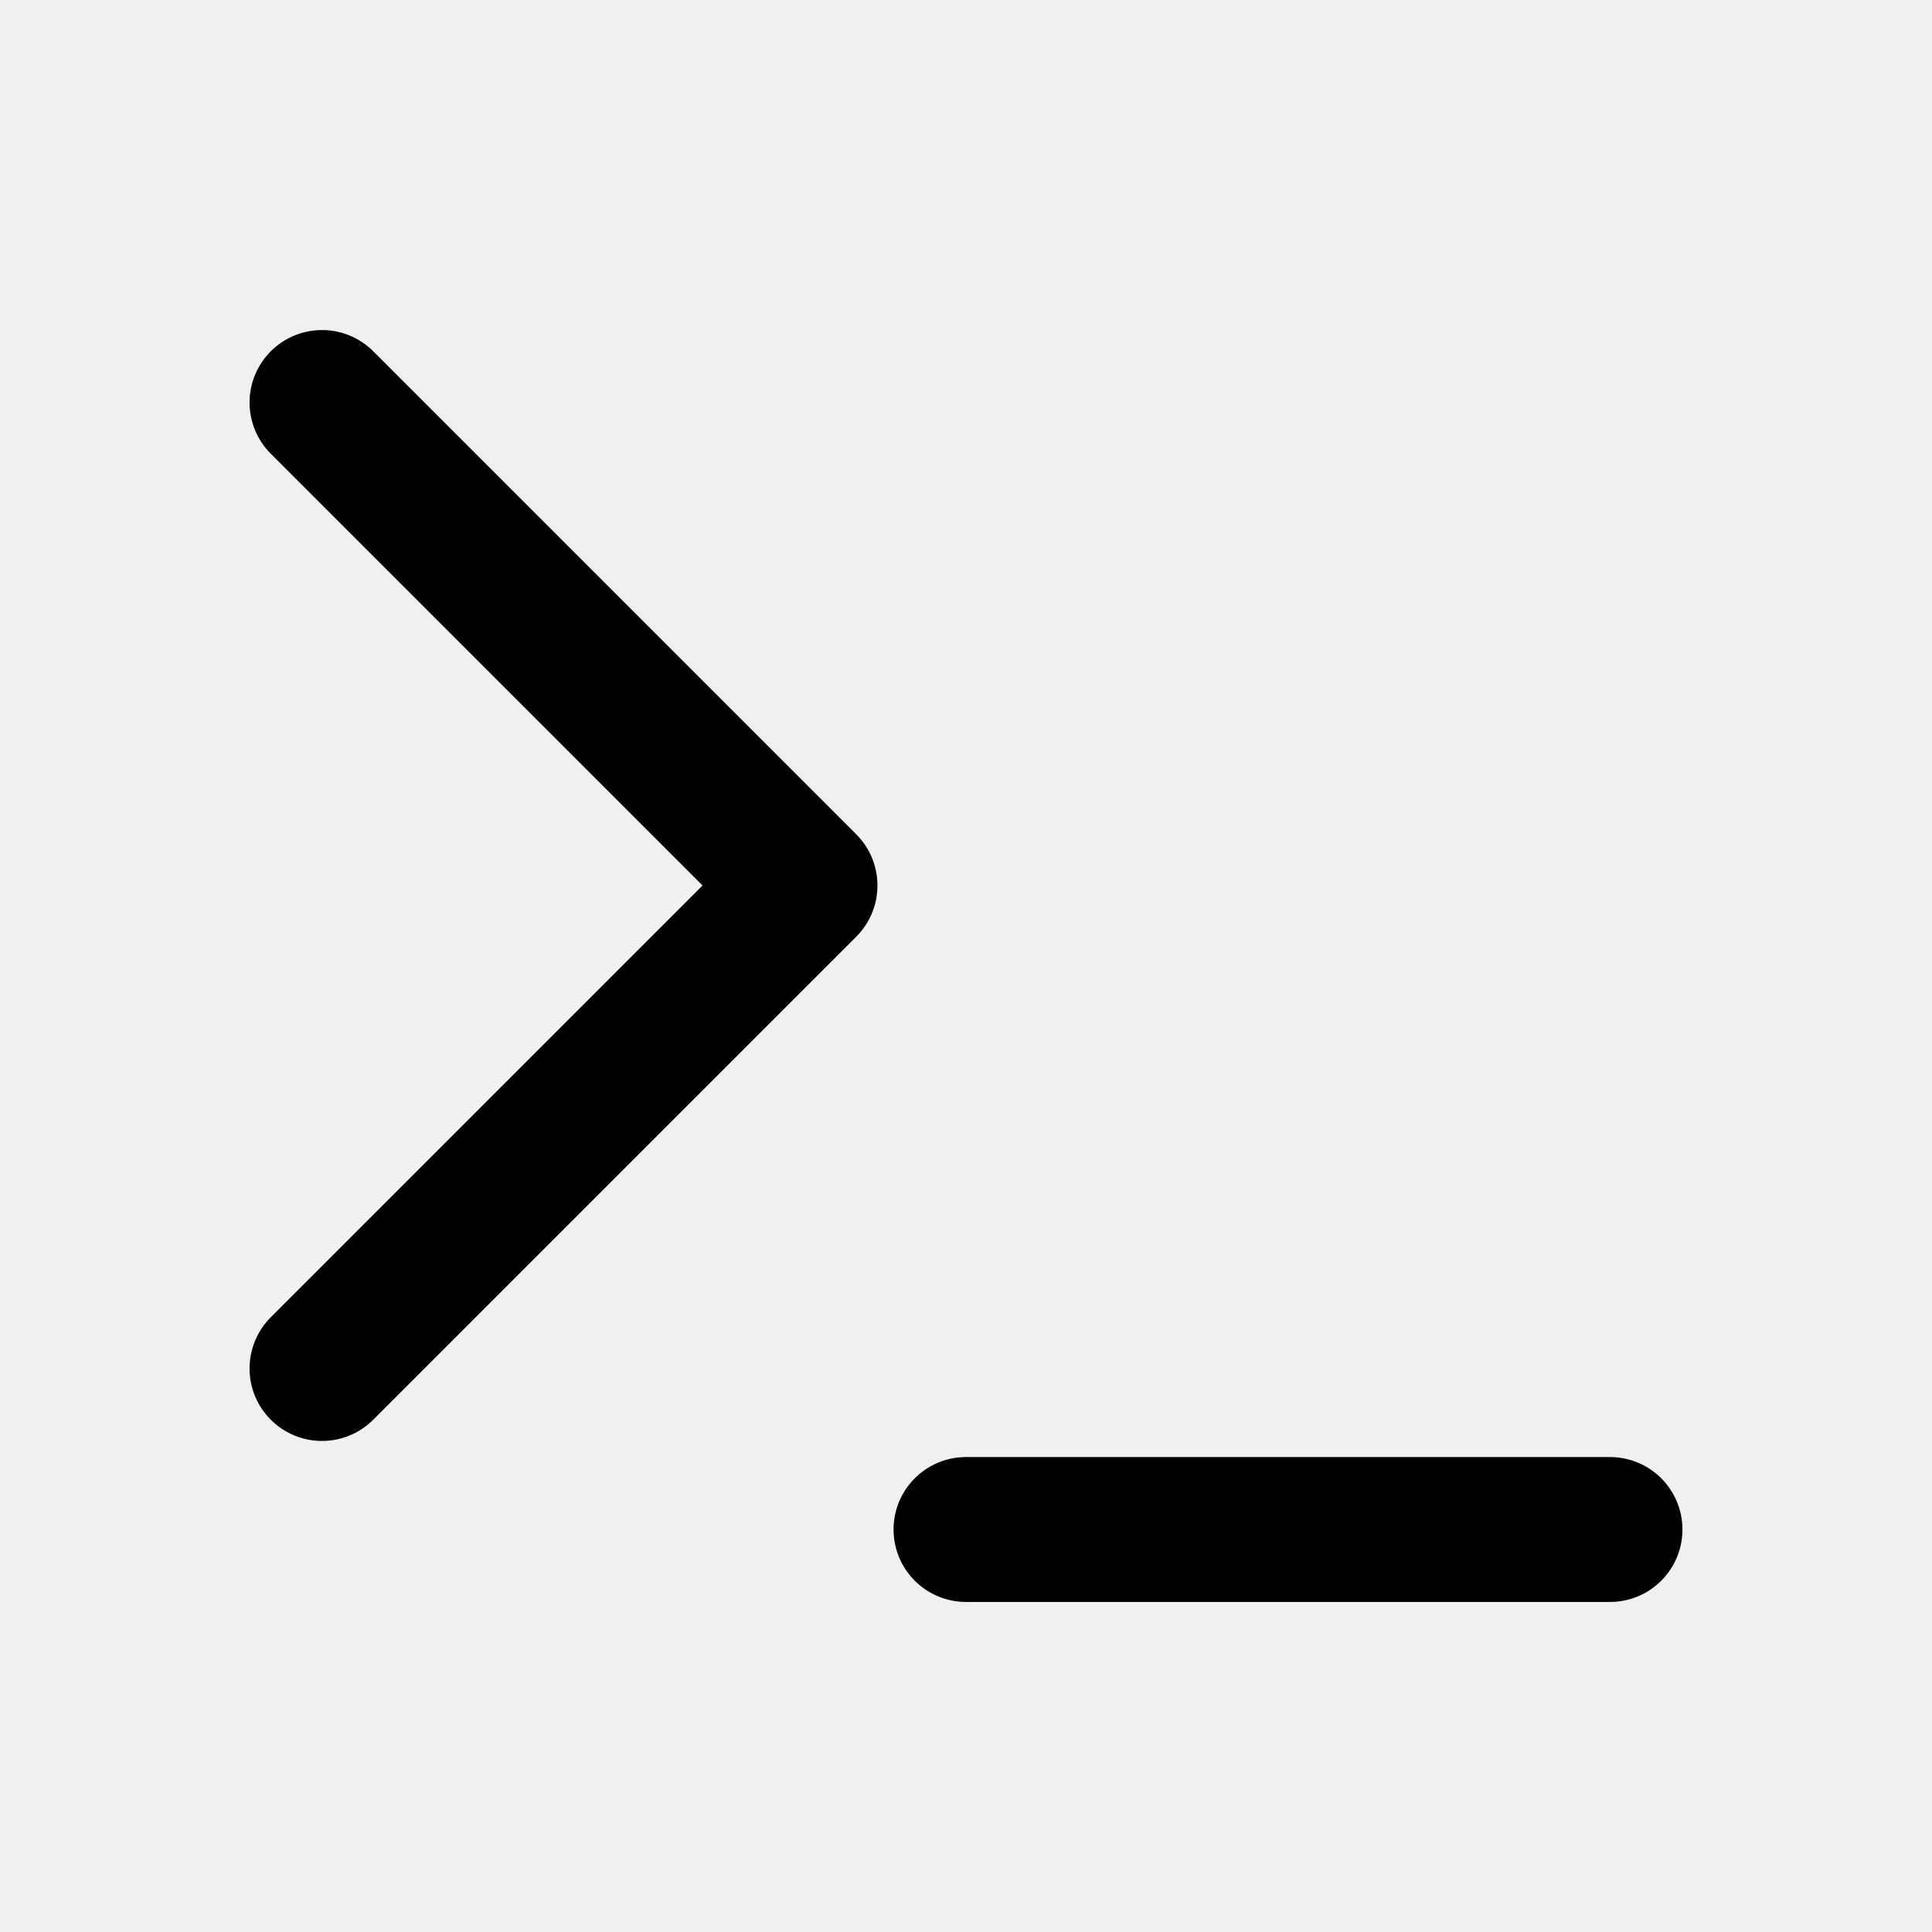
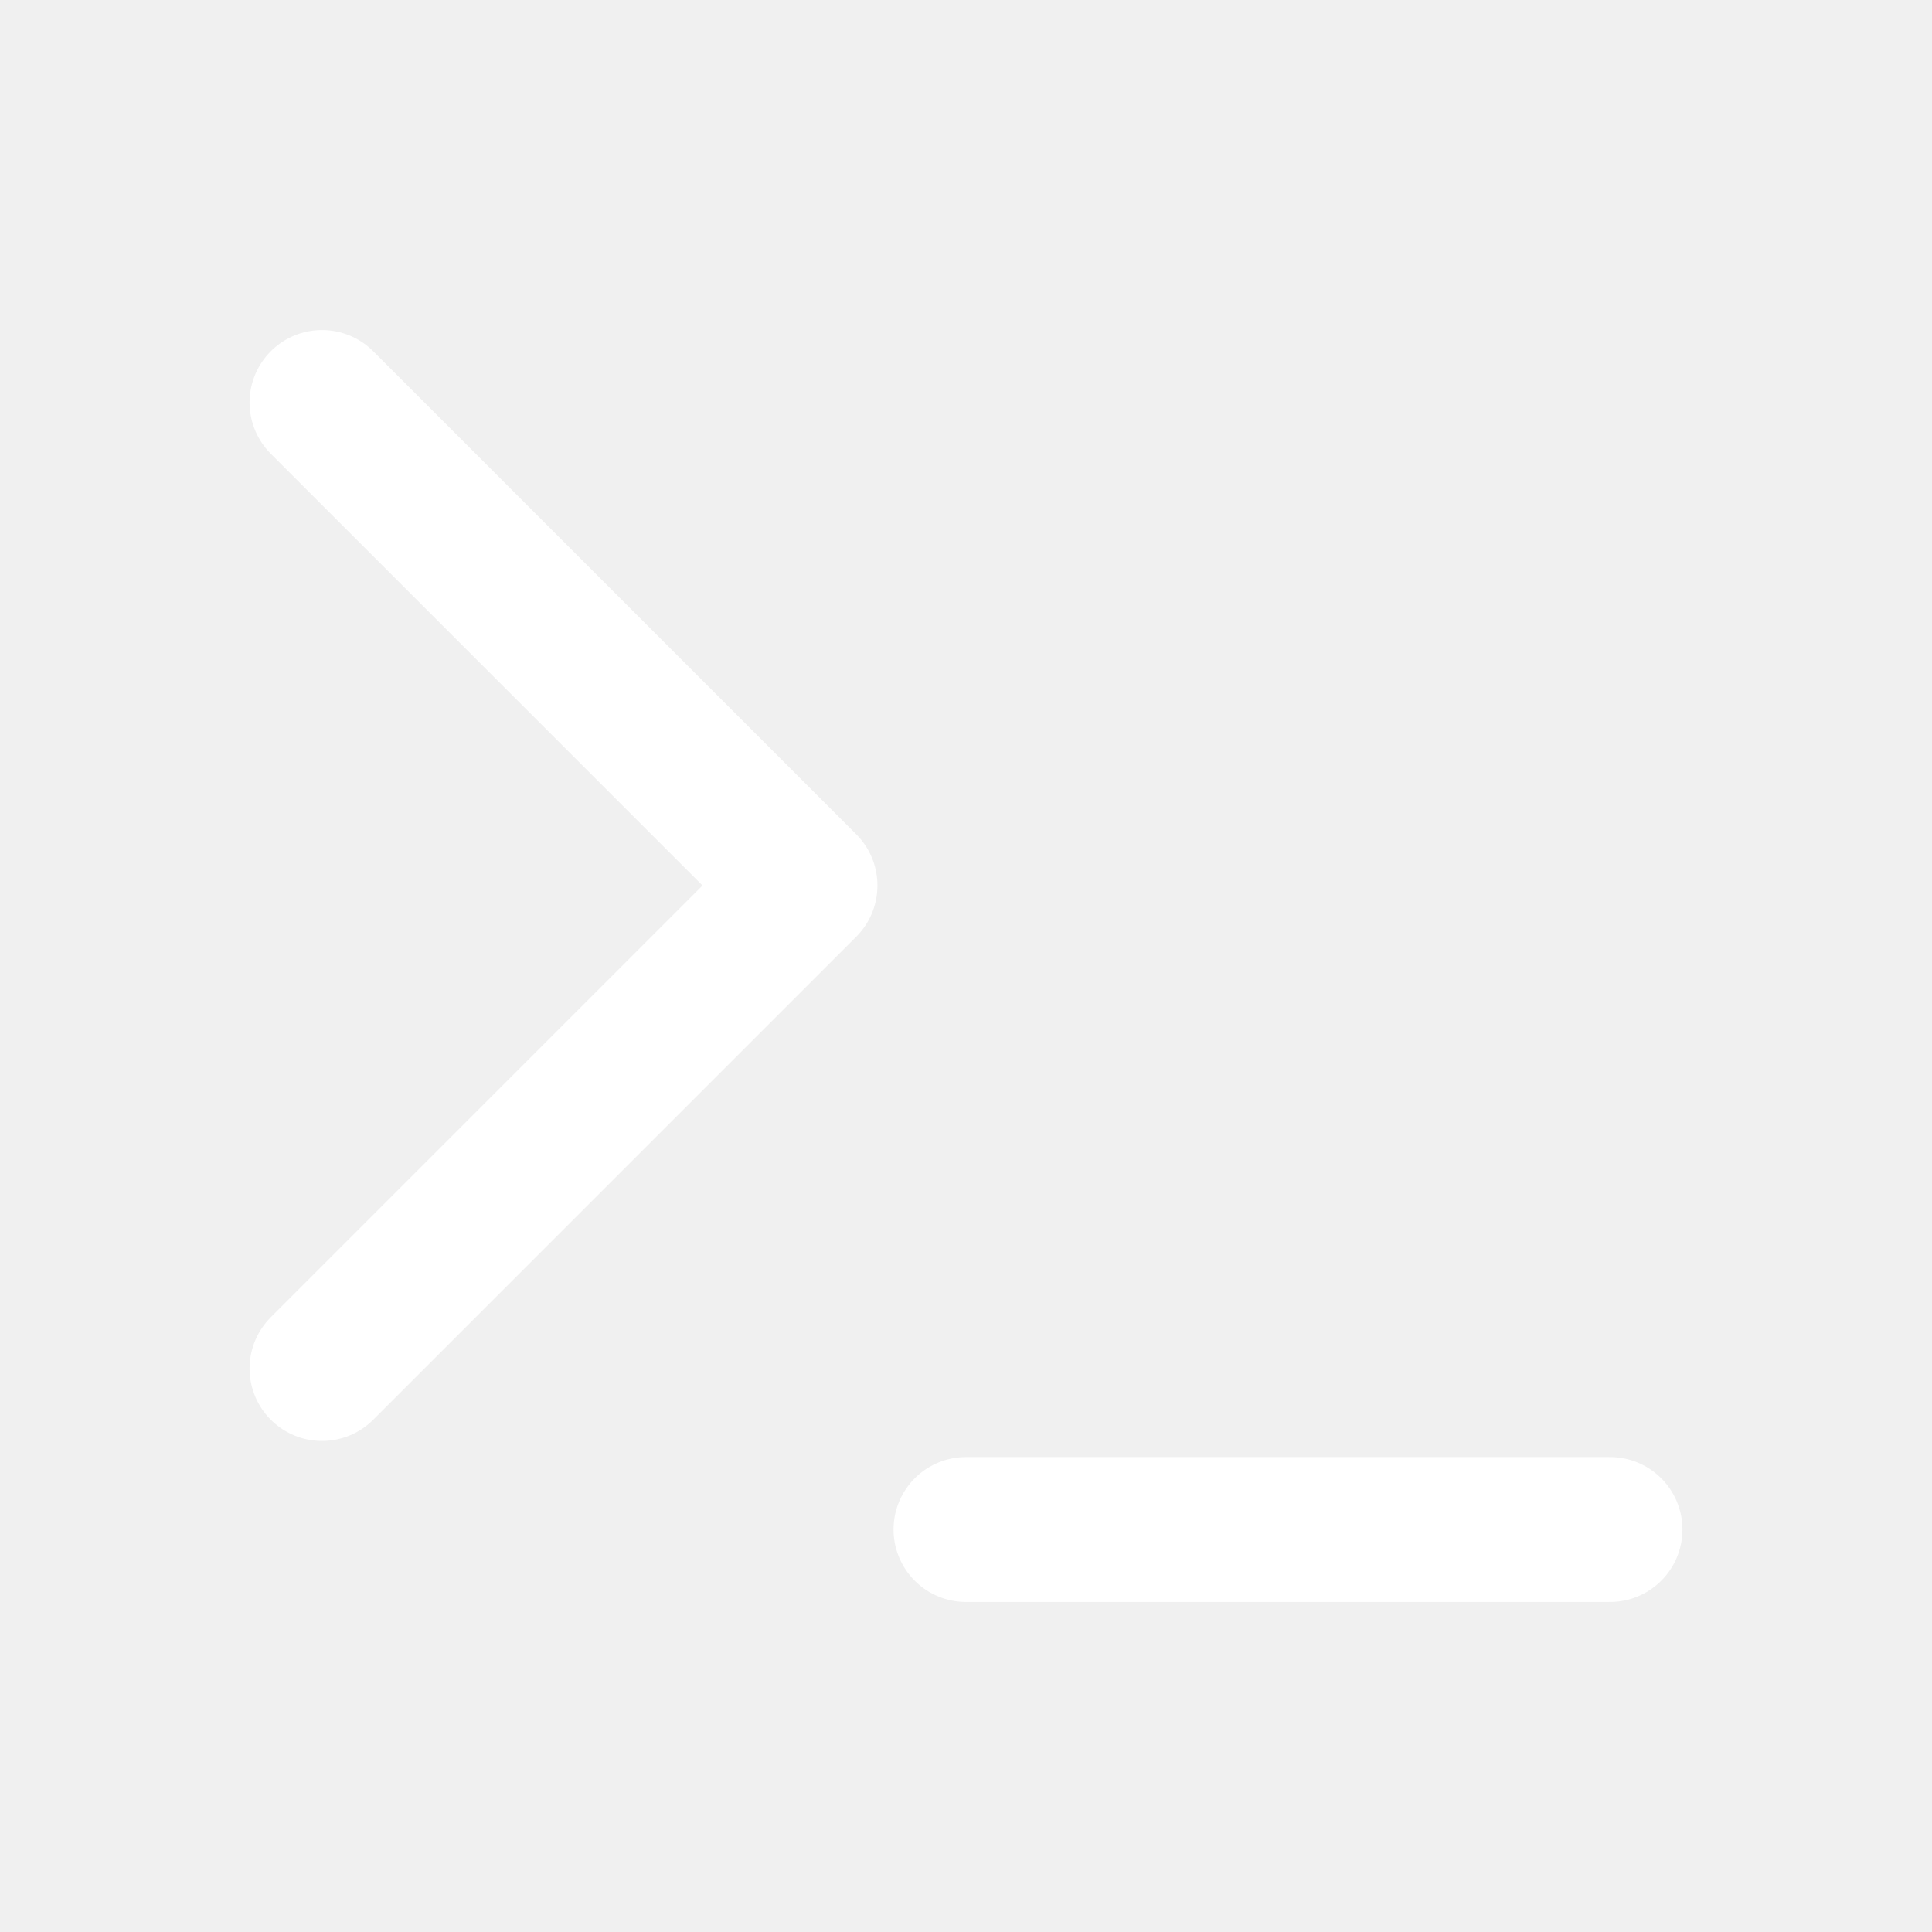
- <svg xmlns="http://www.w3.org/2000/svg" viewBox="0 0 24 24" fill="none" stroke="currentColor" stroke-width="1.8" stroke-linecap="round" stroke-linejoin="round">
+ <svg xmlns="http://www.w3.org/2000/svg" viewBox="0 0 24 24" fill="none" stroke="#ffffff" stroke-width="1.8" stroke-linecap="round" stroke-linejoin="round">
  <polyline points="4 17 10 11 4 5" />
  <line x1="12" y1="19" x2="20" y2="19" />
</svg>
